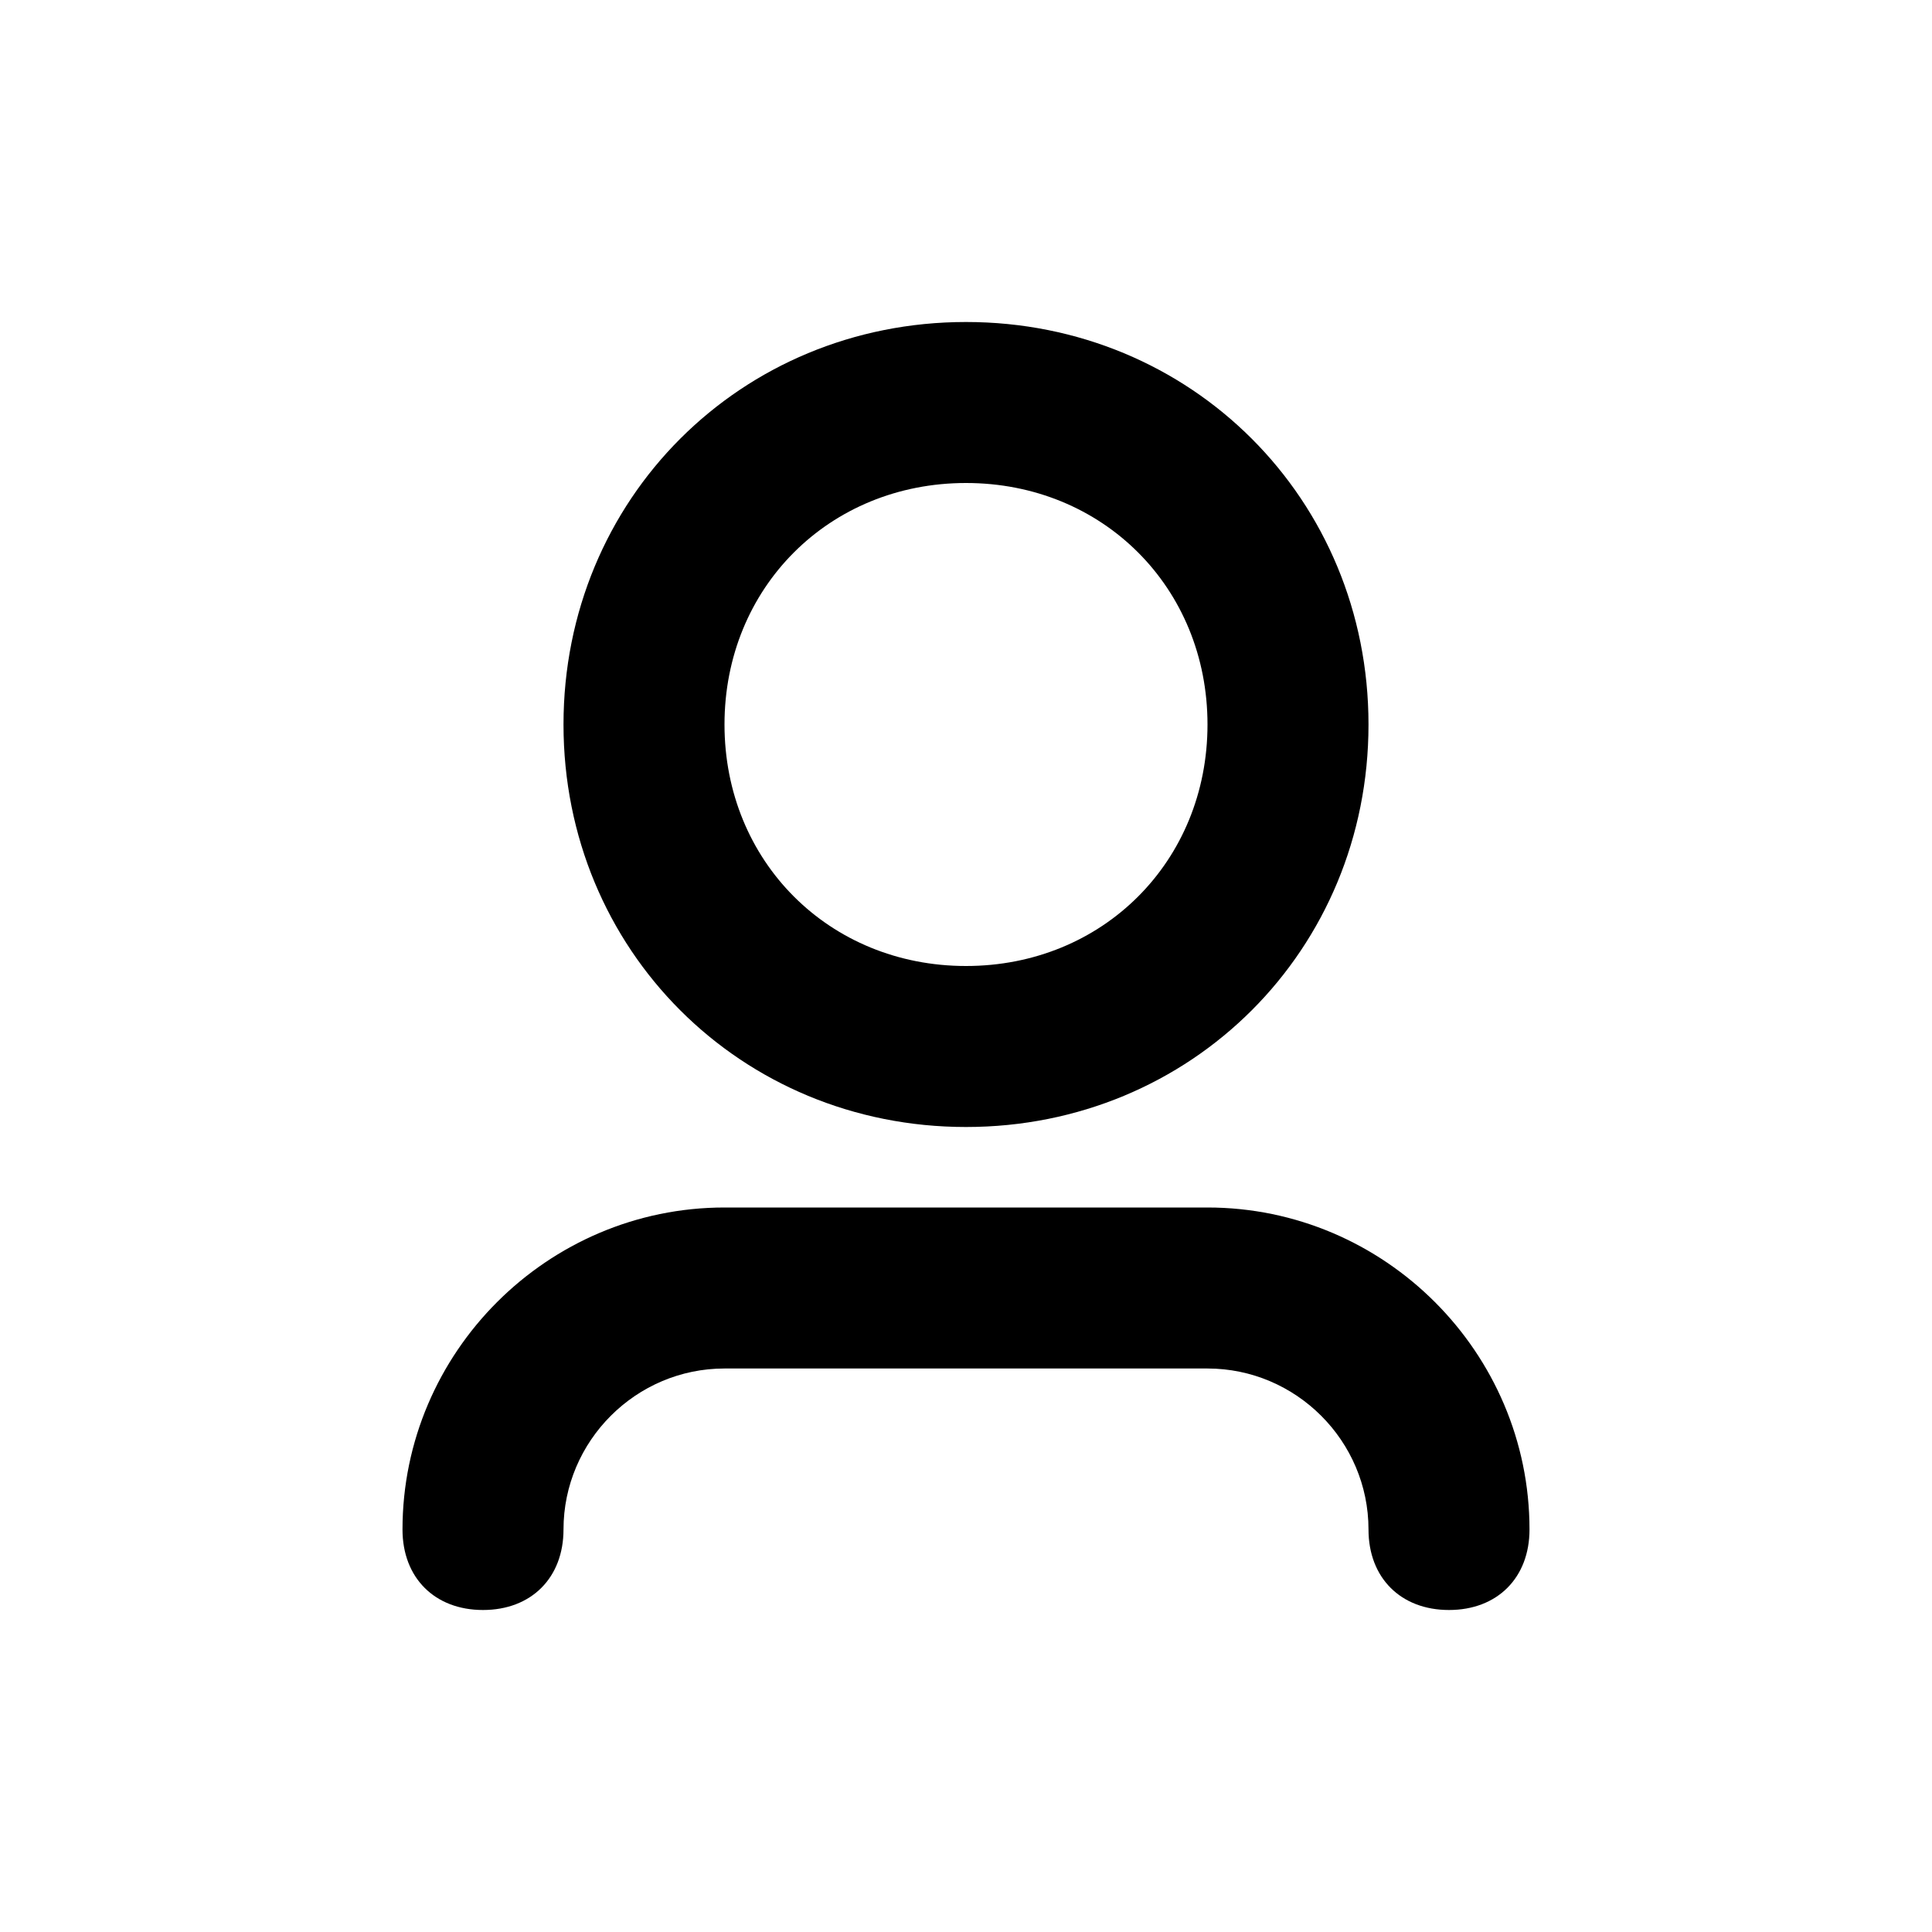
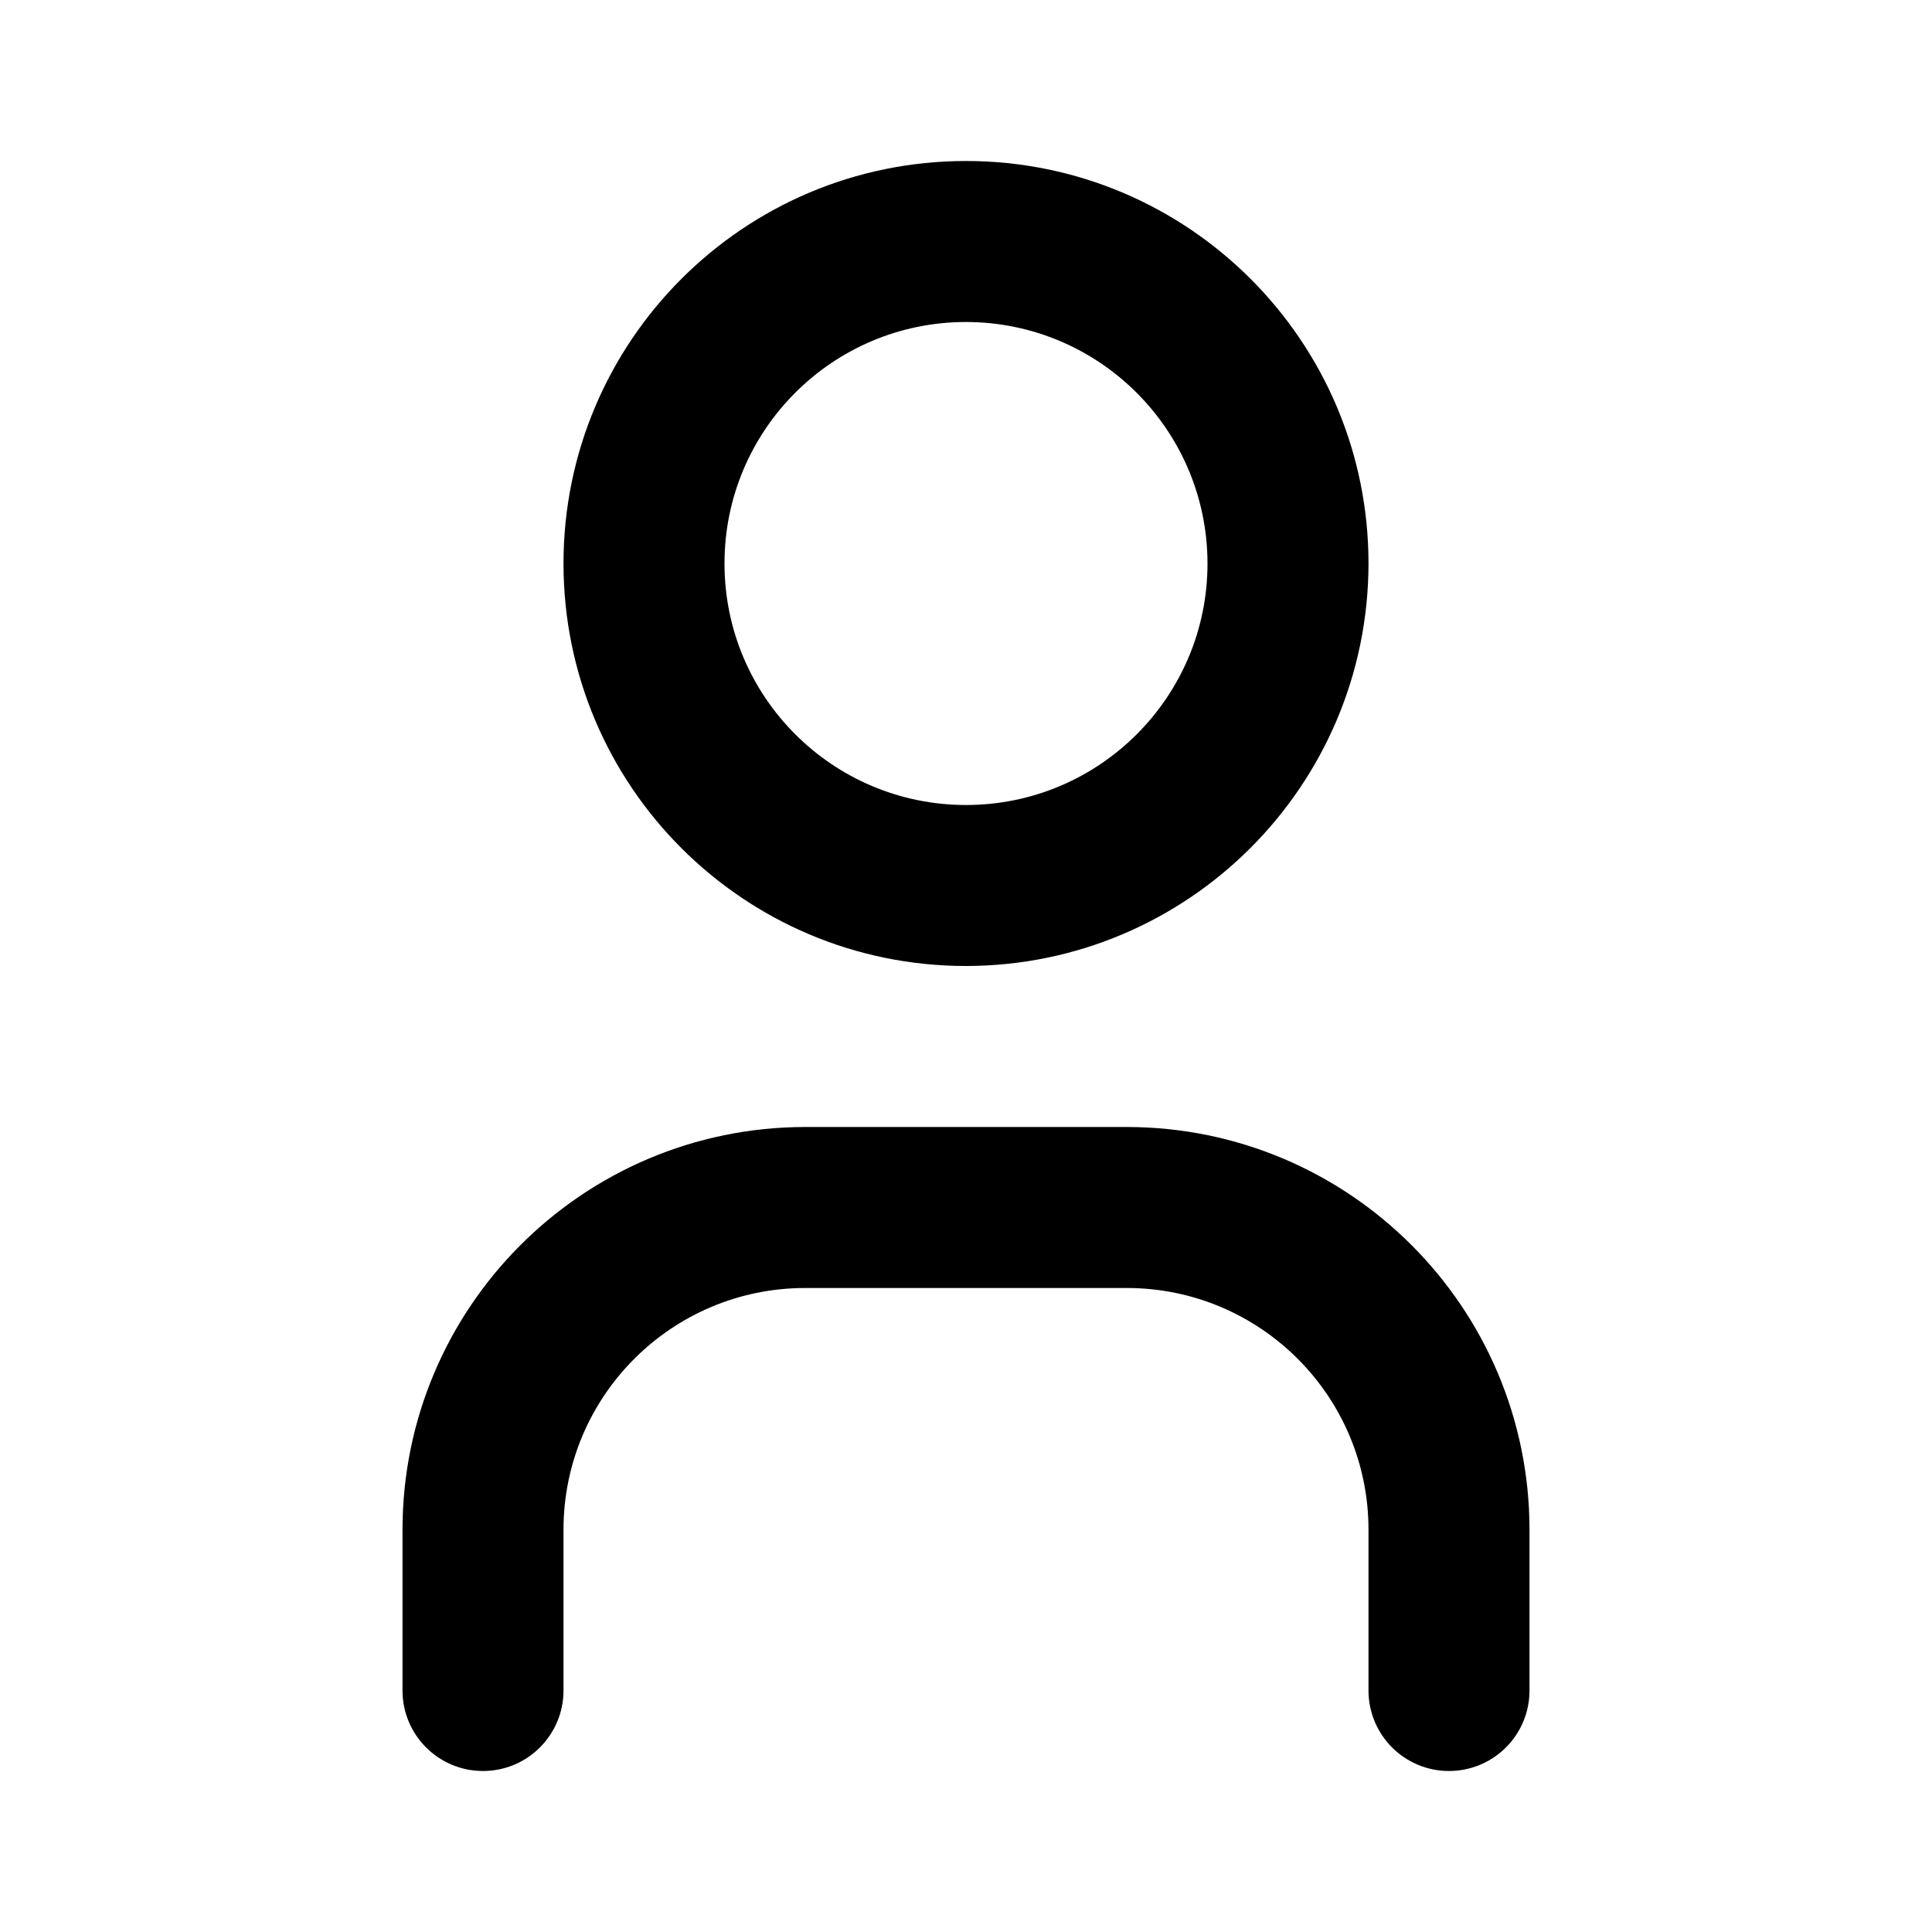
- <svg xmlns="http://www.w3.org/2000/svg" version="1.1" id="Layer_1" x="0px" y="0px" viewBox="0 0 24 24" style="enable-background:new 0 0 24 24;" xml:space="preserve">
-   <g>
-     <path d="M12,14c2.8,0,5-2.2,5-5s-2.2-5-5-5S7,6.2,7,9S9.2,14,12,14z M12,6c1.7,0,3,1.3,3,3s-1.3,3-3,3s-3-1.3-3-3S10.3,6,12,6z" />
-     <path d="M15,15H9c-2.2,0-4,1.8-4,4c0,0.6,0.4,1,1,1s1-0.4,1-1c0-1.1,0.9-2,2-2h6c1.1,0,2,0.9,2,2c0,0.6,0.4,1,1,1s1-0.4,1-1   C19,16.8,17.2,15,15,15z" />
+ <svg xmlns="http://www.w3.org/2000/svg" width="24" height="24" viewBox="0 0 24 24">
+   <g id="_02" data-name="02">
+     <g id="profile">
+       <g id="artwork-79" data-name="artwork">
+         <path d="M12,12a5,5,0,1,1,5-5A5.006,5.006,0,0,1,12,12Zm0-8a3,3,0,1,0,3,3A3.003,3.003,0,0,0,12,4Z" />
+         <path d="M18,22a.999.999,0,0,1-1-1V19a3.003,3.003,0,0,0-3-3H10a3.003,3.003,0,0,0-3,3v2a1,1,0,0,1-2,0V19a5.006,5.006,0,0,1,5-5h4a5.006,5.006,0,0,1,5,5v2A.999.999,0,0,1,18,22Z" />
+       </g>
+     </g>
  </g>
</svg>
